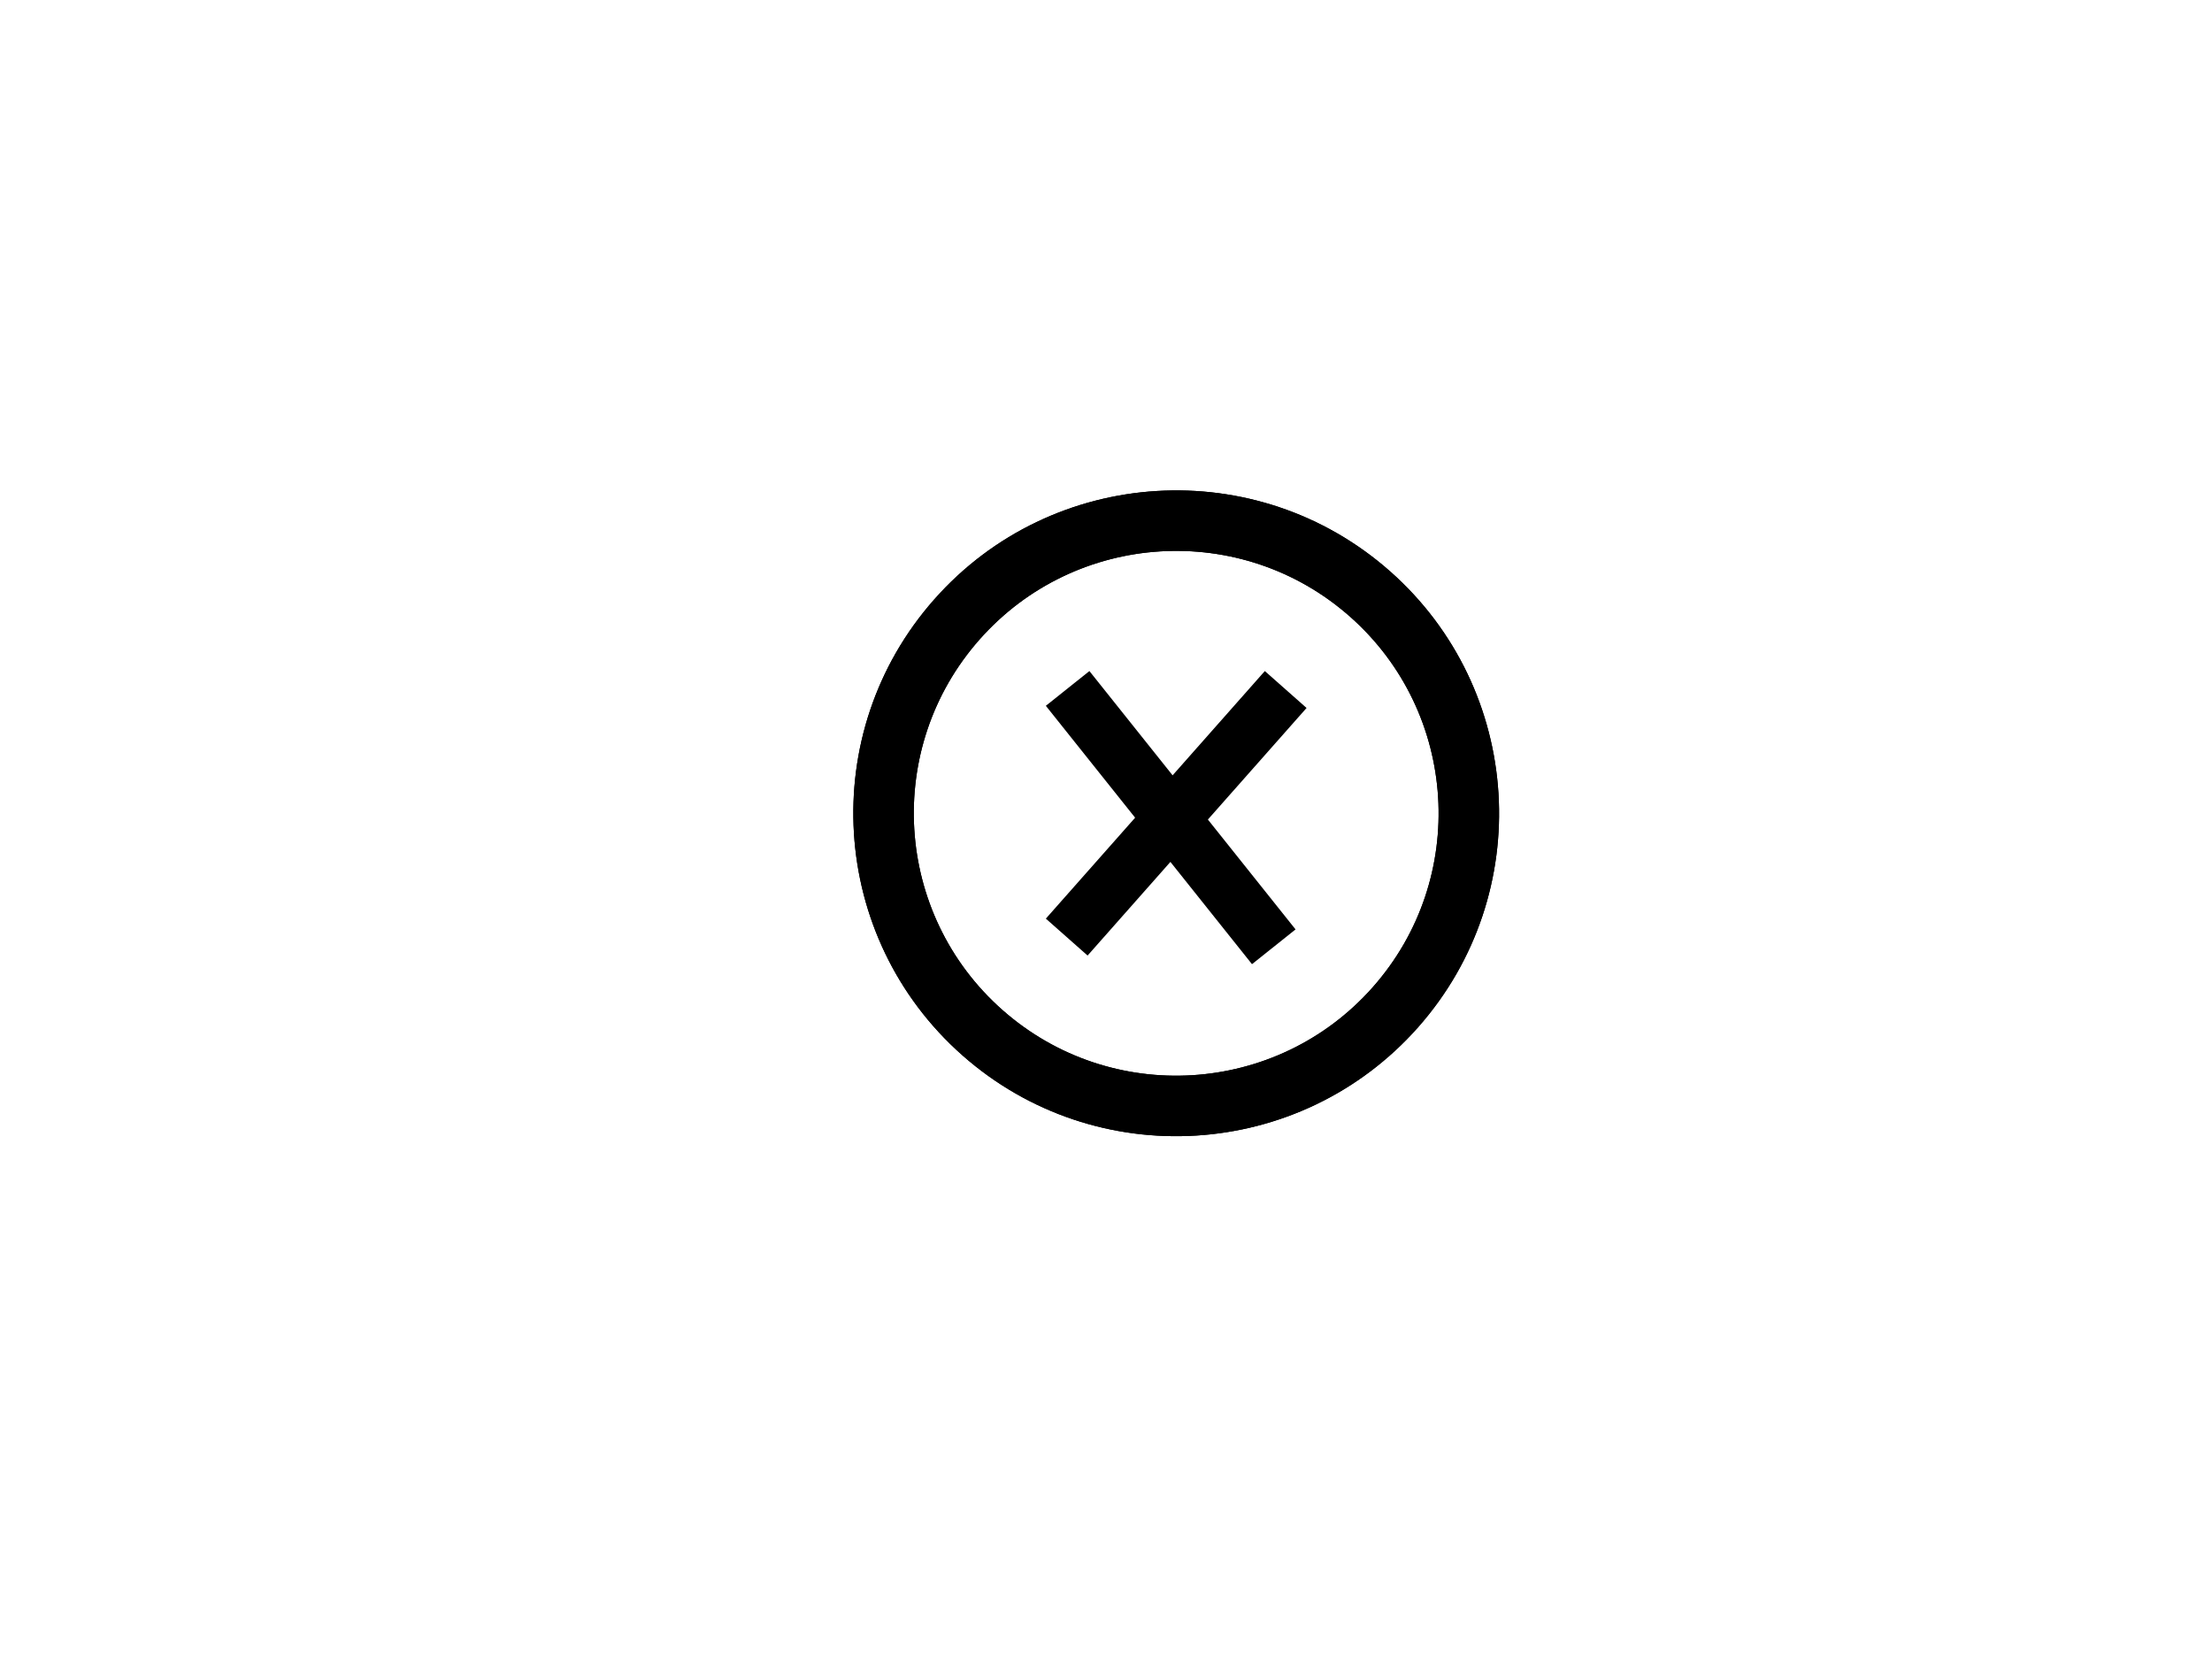
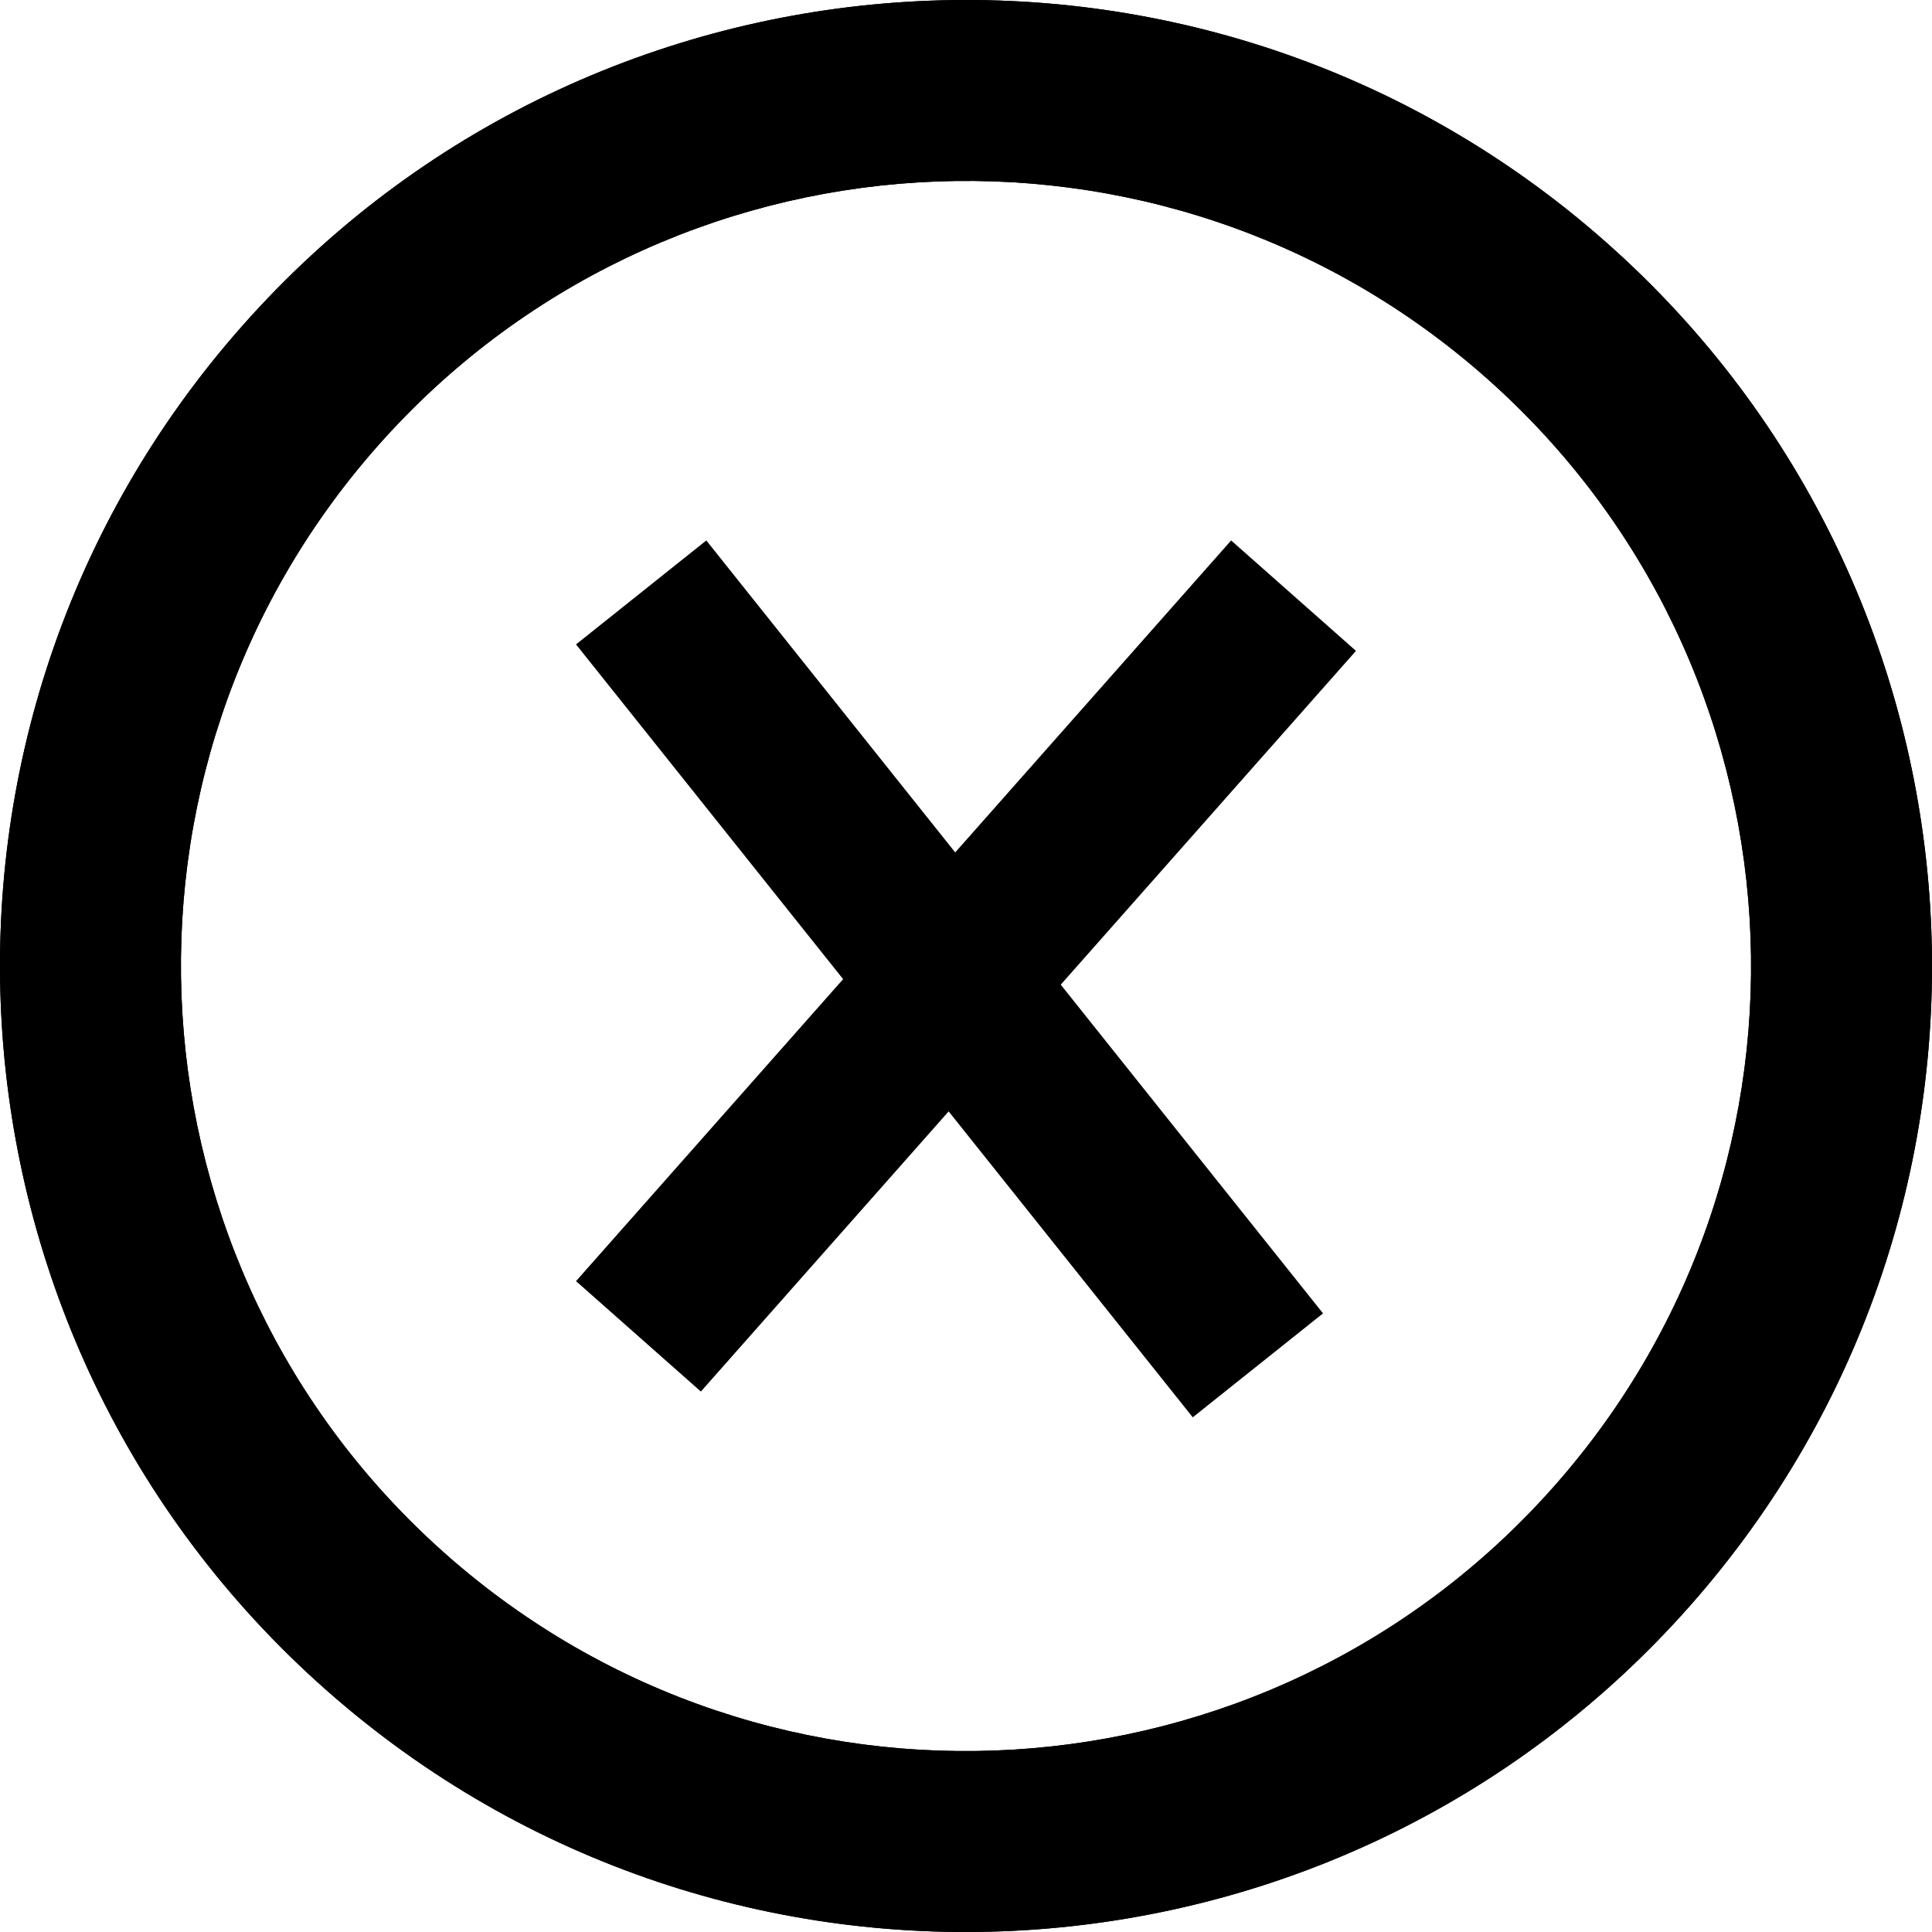
- <svg xmlns="http://www.w3.org/2000/svg" style="isolation:isolate" viewBox="0 0 1024 768" width="1024pt" height="768pt">
-   <defs>
-     <clipPath id="_clipPath_BFoOyflxryQQB2vJMIRZrhNGdrHvPc47">
-       <rect width="1024" height="768" />
+ <svg xmlns="http://www.w3.org/2000/svg" id="svg271" version="1.1" height="398.595" width="398.595" viewBox="0 0 298.946 298.946" style="isolation:isolate">
+   <defs id="defs257">
+     <clipPath id="a">
+       <path id="path254" d="M 0,0 H 1024 V 768 H 0 Z" />
    </clipPath>
  </defs>
-   <g clip-path="url(#_clipPath_BFoOyflxryQQB2vJMIRZrhNGdrHvPc47)">
-     <g>
-       <path d=" M 559.158 379.388 L 604.84 327.739 L 585.525 310.656 L 542.831 358.927 L 504.316 310.656 L 484.16 326.739 L 525.489 378.534 L 484.16 425.261 L 503.475 442.344 L 541.815 398.995 L 579.587 446.333 L 599.742 430.251 L 559.158 379.388 Z " fill-rule="evenodd" fill="rgb(235,235,235)" />
-       <path d=" M 559.158 379.388 L 604.84 327.739 L 585.525 310.656 L 542.831 358.927 L 504.316 310.656 L 484.16 326.739 L 525.489 378.534 L 484.16 425.261 L 503.475 442.344 L 541.815 398.995 L 579.587 446.333 L 599.742 430.251 L 559.158 379.388 Z " fill-rule="evenodd" fill="rgb(0,0,0)" />
-       <path d=" M 432.517 277.454 C 487.182 215.649 581.741 209.852 643.546 264.517 C 705.351 319.182 711.148 413.741 656.483 475.546 C 601.818 537.351 507.259 543.148 445.454 488.483 C 383.649 433.818 377.852 339.259 432.517 277.454 Z  M 453.491 296.004 C 497.917 245.775 574.766 241.064 624.996 285.491 C 675.225 329.917 679.936 406.766 635.509 456.996 C 591.083 507.225 514.234 511.936 464.004 467.509 C 413.775 423.083 409.064 346.234 453.491 296.004 Z " fill-rule="evenodd" fill="rgb(235,235,235)" />
-       <path d=" M 432.517 277.454 C 487.182 215.649 581.741 209.852 643.546 264.517 C 705.351 319.182 711.148 413.741 656.483 475.546 C 601.818 537.351 507.259 543.148 445.454 488.483 C 383.649 433.818 377.852 339.259 432.517 277.454 Z  M 453.491 296.004 C 497.917 245.775 574.766 241.064 624.996 285.491 C 675.225 329.917 679.936 406.766 635.509 456.996 C 591.083 507.225 514.234 511.936 464.004 467.509 C 413.775 423.083 409.064 346.234 453.491 296.004 Z " fill-rule="evenodd" fill="rgb(0,0,0)" />
-       <path d=" M 432.517 277.454 C 487.182 215.649 581.741 209.852 643.546 264.517 C 705.351 319.182 711.148 413.741 656.483 475.546 C 601.818 537.351 507.259 543.148 445.454 488.483 C 383.649 433.818 377.852 339.259 432.517 277.454 Z  M 453.491 296.004 C 497.917 245.775 574.766 241.064 624.996 285.491 C 675.225 329.917 679.936 406.766 635.509 456.996 C 591.083 507.225 514.234 511.936 464.004 467.509 C 413.775 423.083 409.064 346.234 453.491 296.004 Z " fill-rule="evenodd" fill="rgb(0,0,0)" />
-     </g>
+   <g transform="translate(-395.027,-227.027)" id="g269" clip-path="url(#a)" fill-rule="evenodd">
+     <path id="path259" fill="#ebebeb" d="m 559.158,379.388 45.682,-51.649 -19.315,-17.083 -42.694,48.271 -38.515,-48.271 -20.156,16.083 41.329,51.795 -41.329,46.727 19.315,17.083 38.34,-43.349 37.772,47.338 20.155,-16.082 z" />
+     <path id="path261" d="m 559.158,379.388 45.682,-51.649 -19.315,-17.083 -42.694,48.271 -38.515,-48.271 -20.156,16.083 41.329,51.795 -41.329,46.727 19.315,17.083 38.34,-43.349 37.772,47.338 20.155,-16.082 z" />
+     <path id="path263" fill="#ebebeb" d="m 432.517,277.454 c 54.665,-61.805 149.224,-67.602 211.029,-12.937 61.805,54.665 67.602,149.224 12.937,211.029 -54.665,61.805 -149.224,67.602 -211.029,12.937 -61.805,-54.665 -67.602,-149.224 -12.937,-211.029 z m 20.974,18.55 c 44.426,-50.229 121.275,-54.94 171.505,-10.513 50.229,44.426 54.94,121.275 10.513,171.505 -44.426,50.229 -121.275,54.94 -171.505,10.513 -50.229,-44.426 -54.94,-121.275 -10.513,-171.505 z" />
+     <path id="path265" d="m 432.517,277.454 c 54.665,-61.805 149.224,-67.602 211.029,-12.937 61.805,54.665 67.602,149.224 12.937,211.029 -54.665,61.805 -149.224,67.602 -211.029,12.937 -61.805,-54.665 -67.602,-149.224 -12.937,-211.029 z m 20.974,18.55 c 44.426,-50.229 121.275,-54.94 171.505,-10.513 50.229,44.426 54.94,121.275 10.513,171.505 -44.426,50.229 -121.275,54.94 -171.505,10.513 -50.229,-44.426 -54.94,-121.275 -10.513,-171.505 z" />
+     <path id="path267" d="m 432.517,277.454 c 54.665,-61.805 149.224,-67.602 211.029,-12.937 61.805,54.665 67.602,149.224 12.937,211.029 -54.665,61.805 -149.224,67.602 -211.029,12.937 -61.805,-54.665 -67.602,-149.224 -12.937,-211.029 z m 20.974,18.55 c 44.426,-50.229 121.275,-54.94 171.505,-10.513 50.229,44.426 54.94,121.275 10.513,171.505 -44.426,50.229 -121.275,54.94 -171.505,10.513 -50.229,-44.426 -54.94,-121.275 -10.513,-171.505 z" />
  </g>
</svg>
